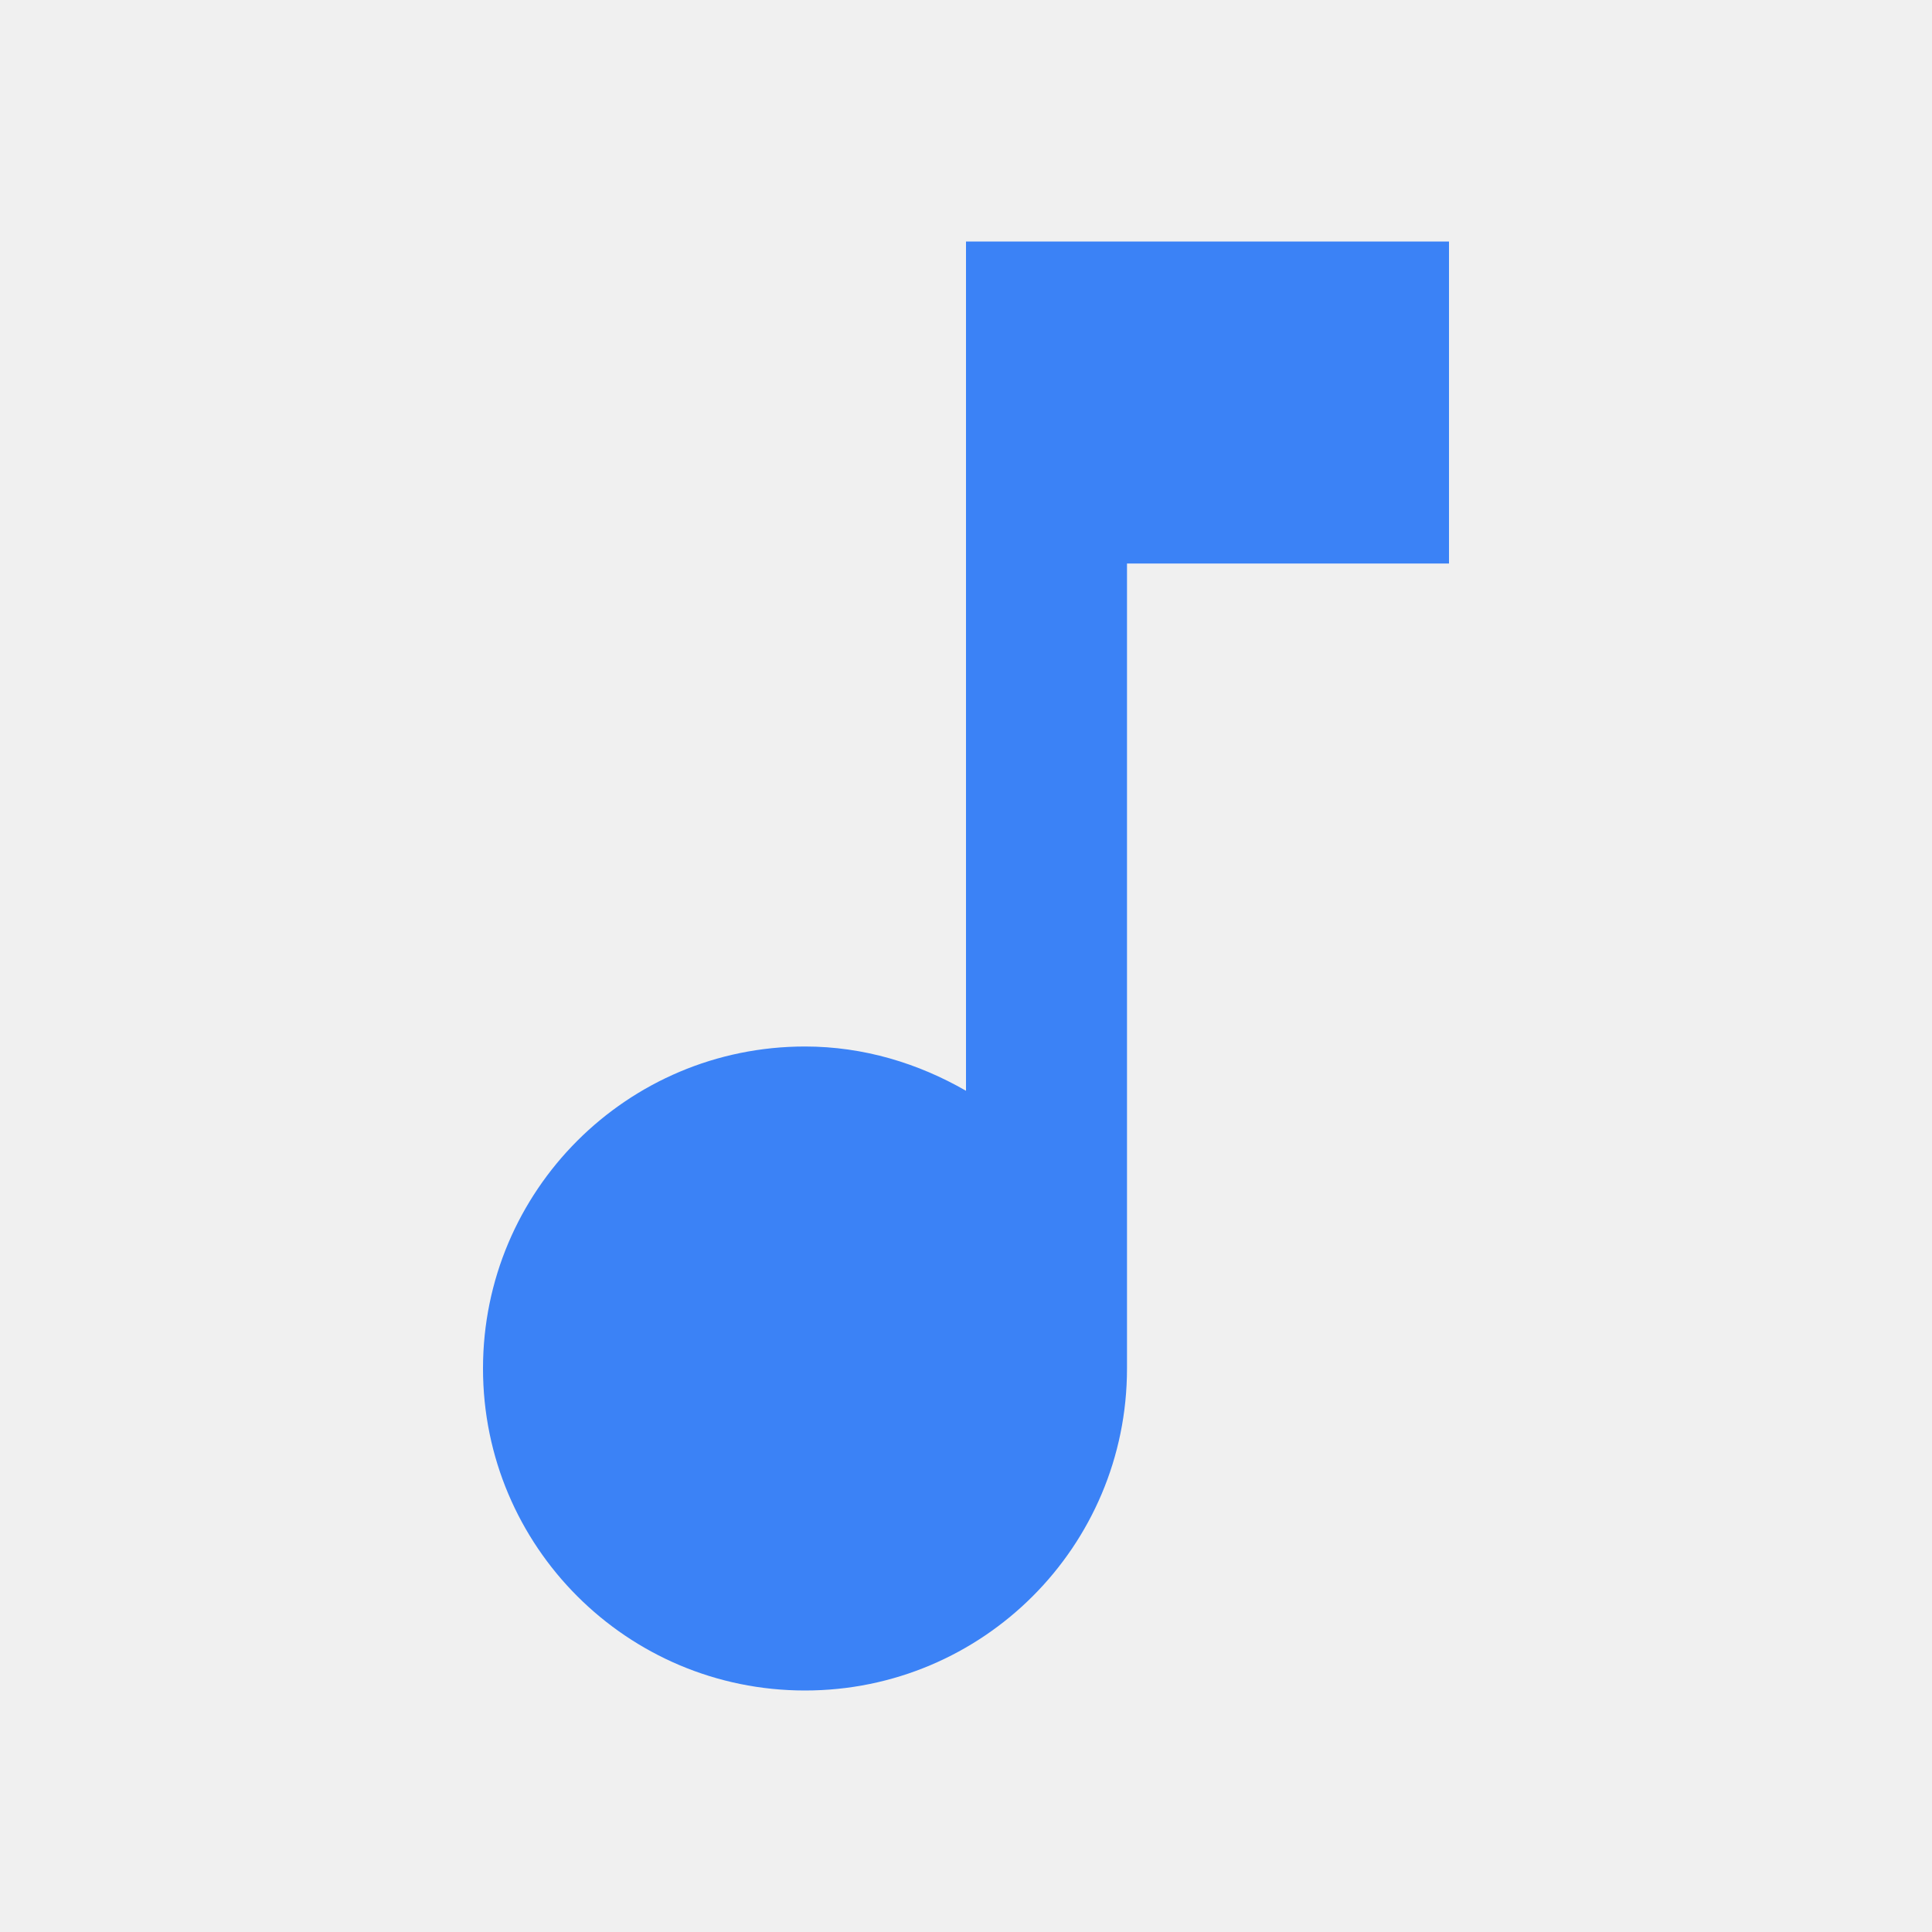
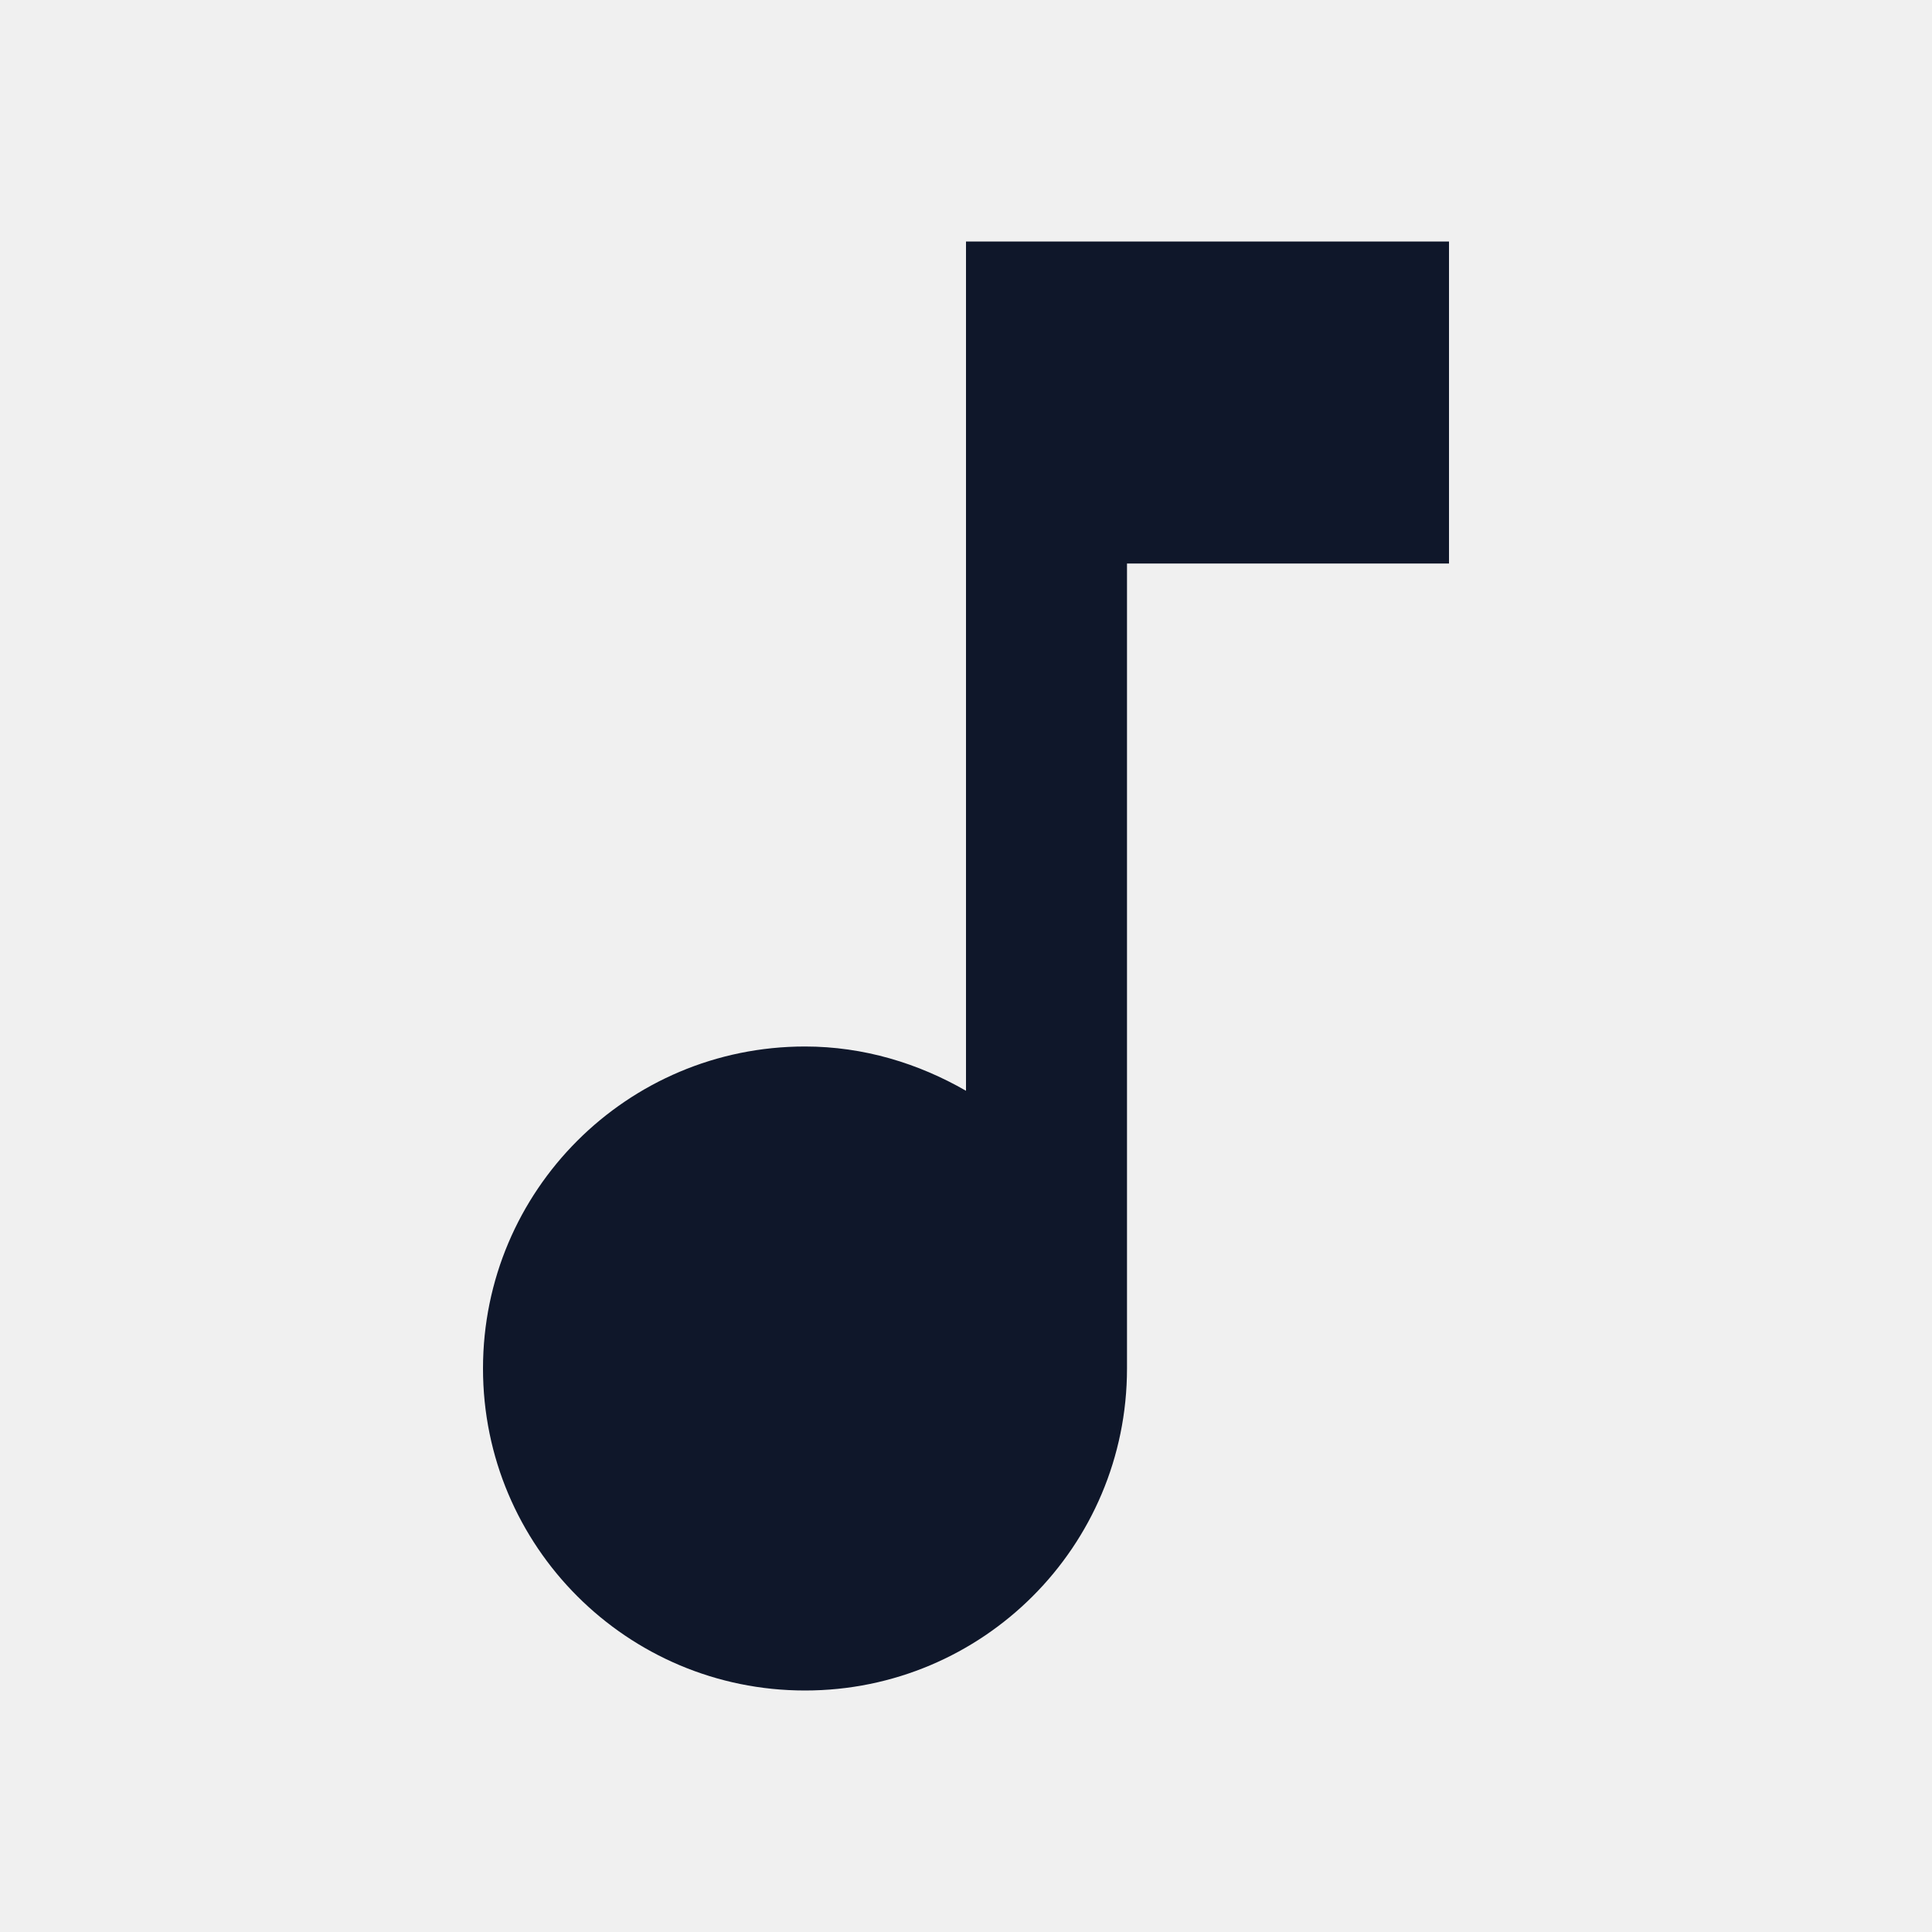
<svg xmlns="http://www.w3.org/2000/svg" viewBox="0 0 24 24">
-   <style>
-     path { fill: #3b82f6; }
-     @media (prefers-color-scheme: dark) {
-       path { fill: white; }
-     }
-   </style>
+   <style>path { fill: #0f172a; } @media (prefers-color-scheme: dark) { path { fill: white; } }</style>
  <path d="M12 3v10.55c-.59-.34-1.27-.55-2-.55-2.21 0-4 1.79-4 4s1.79 4 4 4 4-1.79 4-4V7h4V3h-6z" />
</svg>
